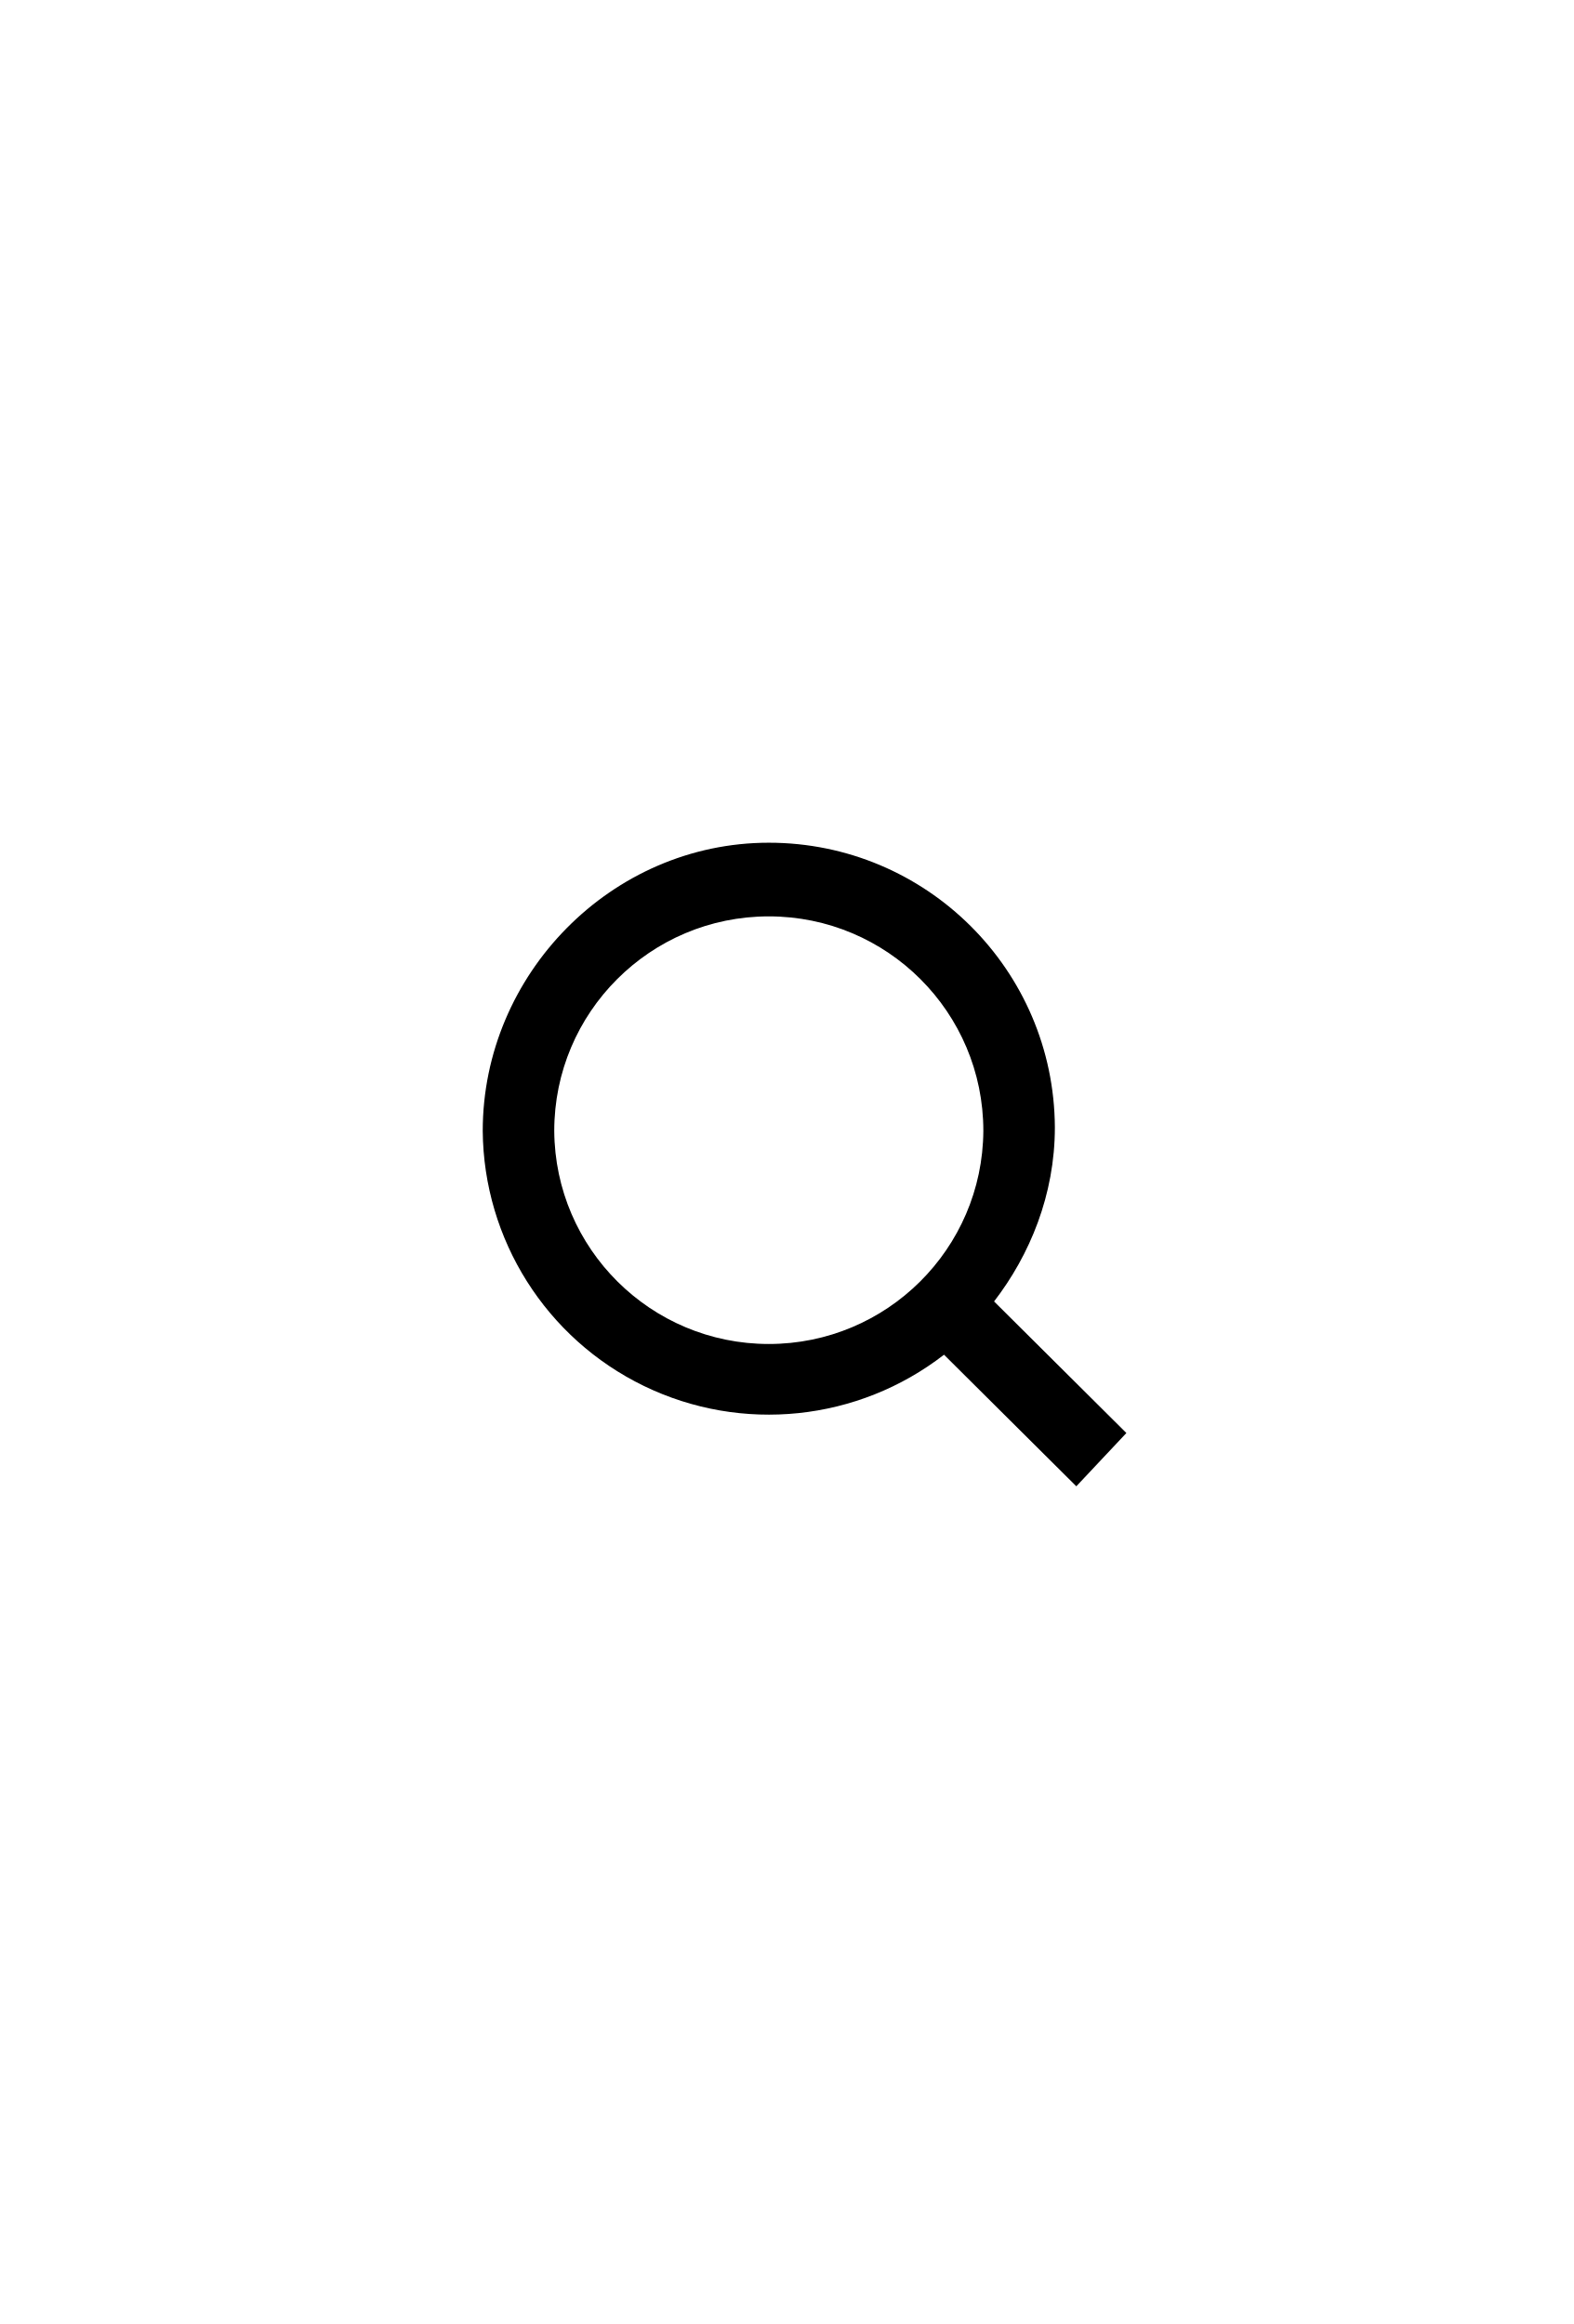
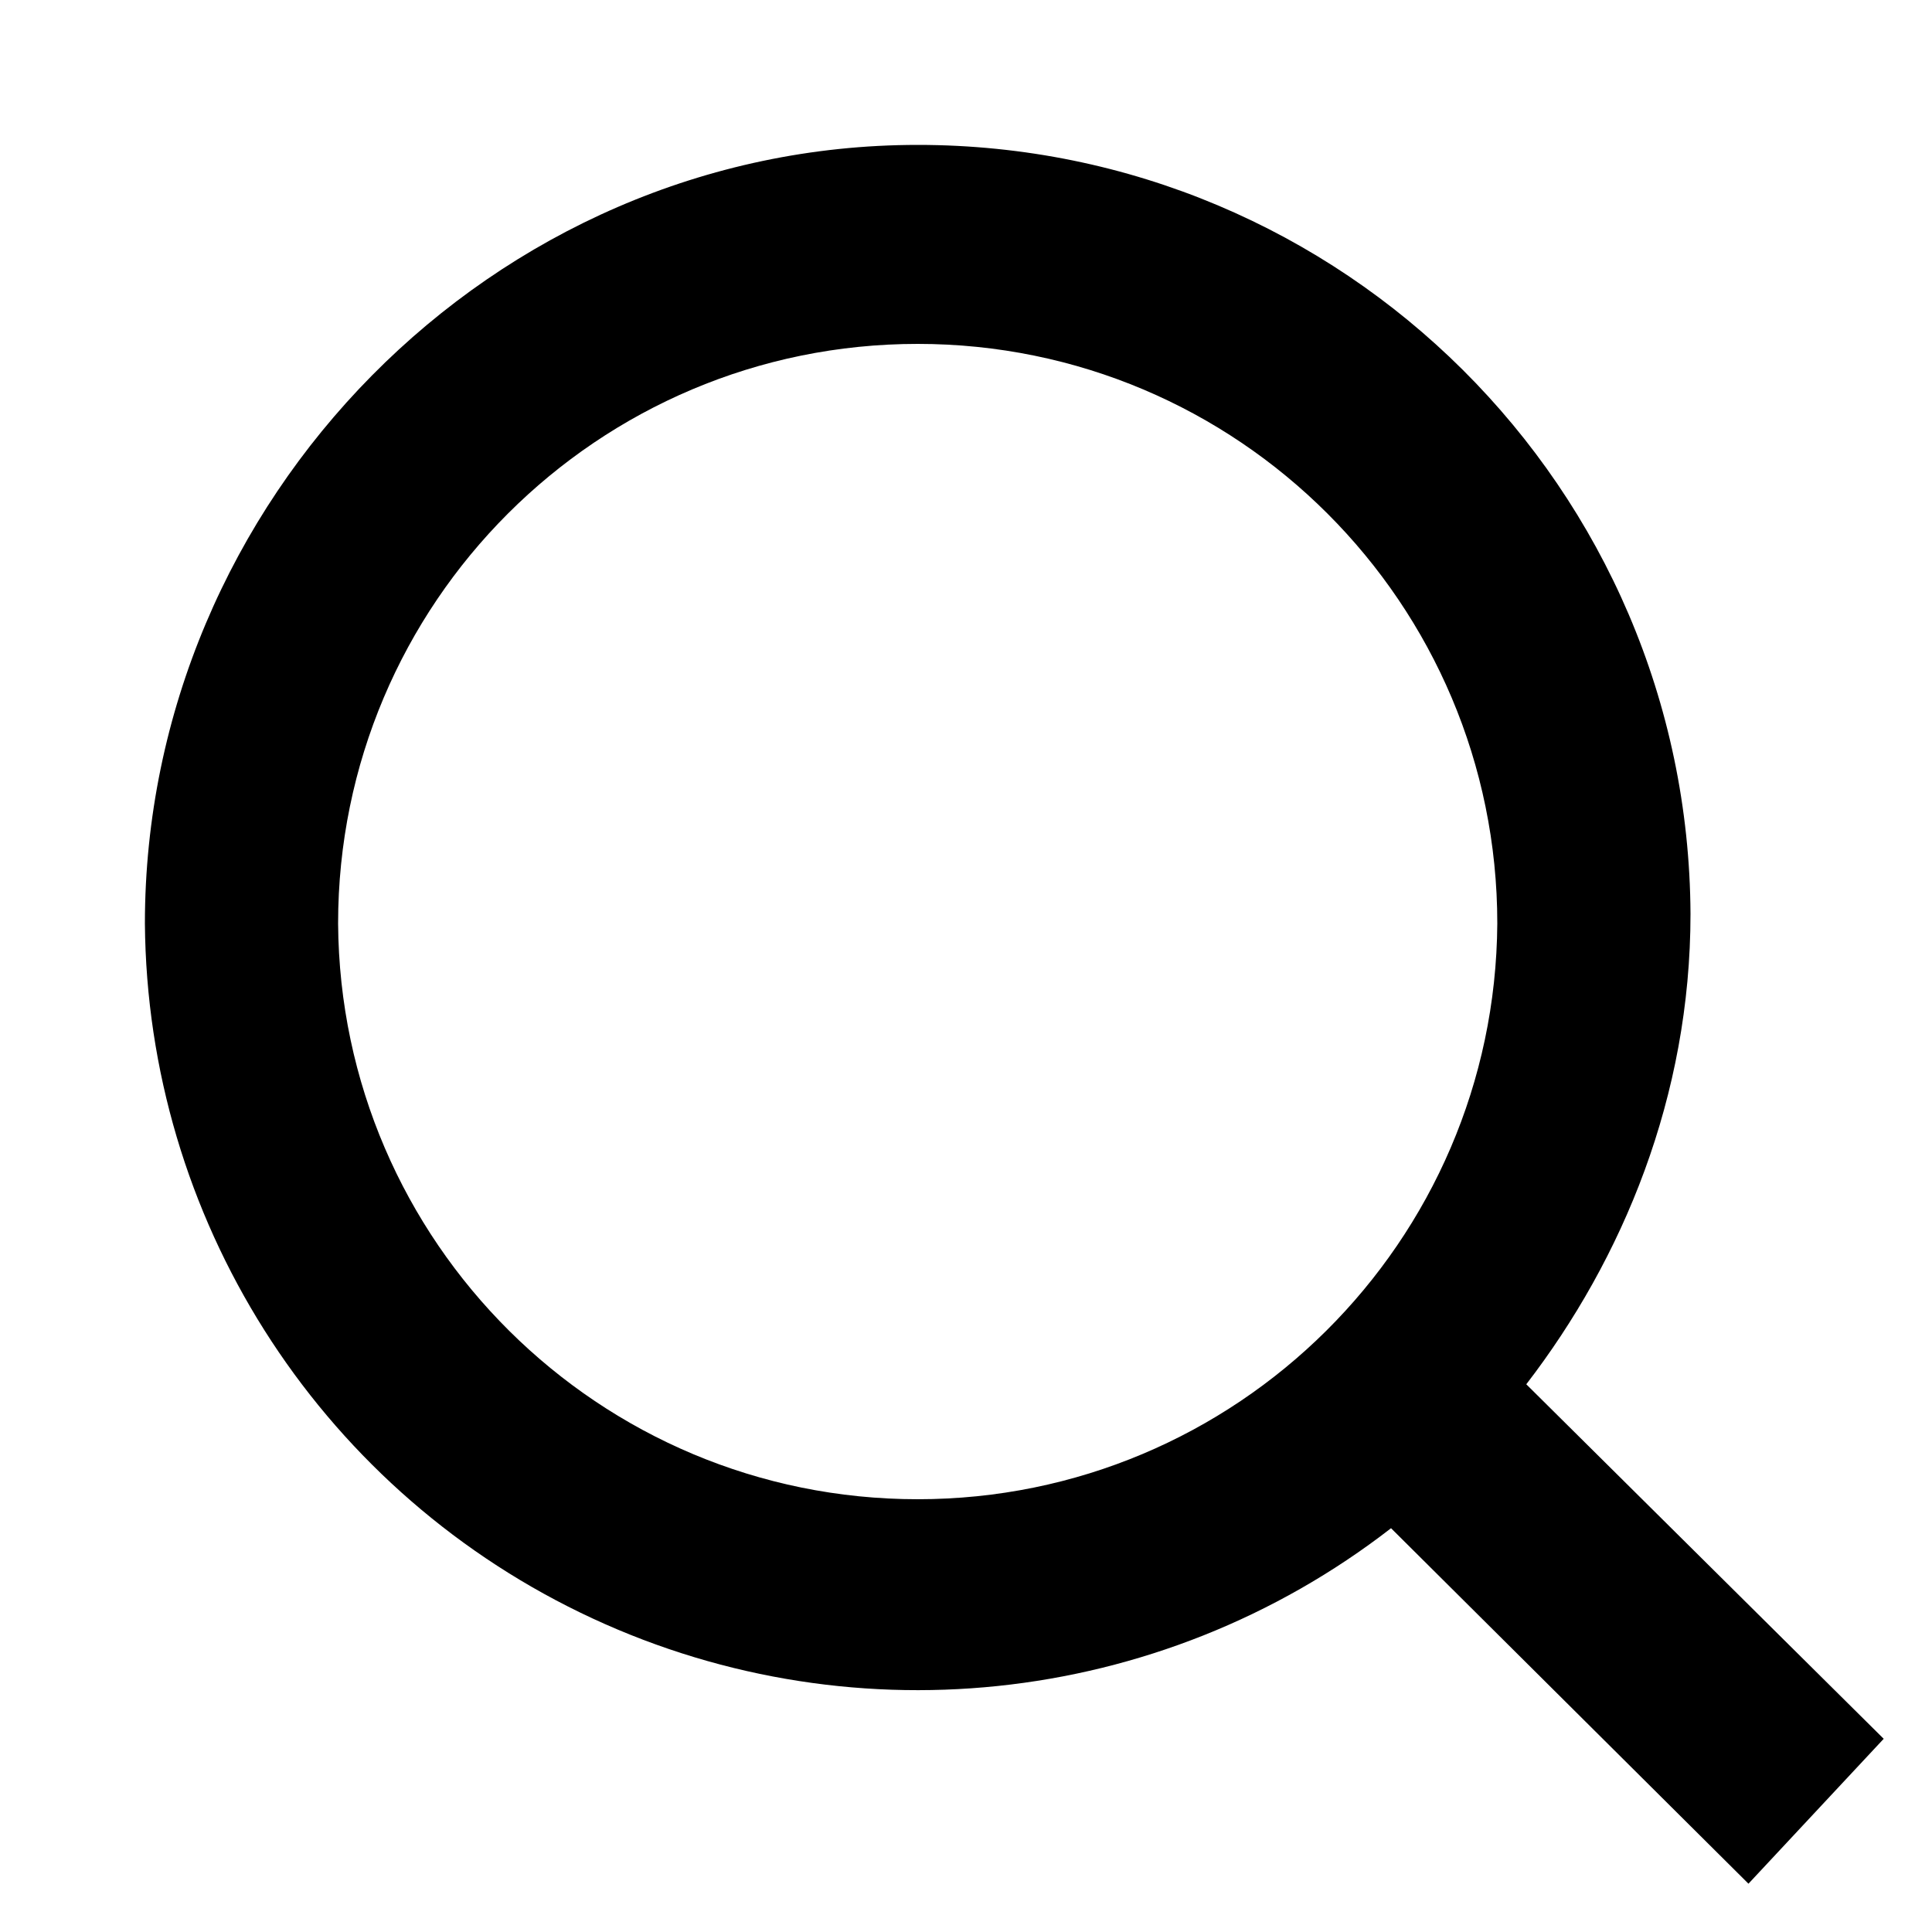
- <svg xmlns="http://www.w3.org/2000/svg" width="44" height="65" fill="none">
-   <path fill="#000" d="m31.5 40.08-3.7-3.68c1-1.3 1.7-2.98 1.7-4.87a8 8 0 0 0-8-7.96c-4.4 0-8 3.68-8 8.06a8 8 0 0 0 12.9 6.26l3.7 3.68 1.4-1.49Zm-10-2.49a6 6 0 0 1-6-5.96 6 6 0 0 1 12 0 6 6 0 0 1-6 5.96Z" />
+ <svg xmlns="http://www.w3.org/2000/svg" width="20" height="20" fill="none">
+   <path fill="#000" d="m19.5 18-3.7-3.67c1-1.3 1.7-2.98 1.7-4.87a8 8 0 0 0-8-7.96c-4.4 0-8 3.68-8 8.06a8 8 0 0 0 12.9 6.26l3.7 3.68 1.4-1.5Zm-10-2.48a6 6 0 0 1-6-5.96 6 6 0 0 1 12 0 6 6 0 0 1-6 5.96Z" />
</svg>
